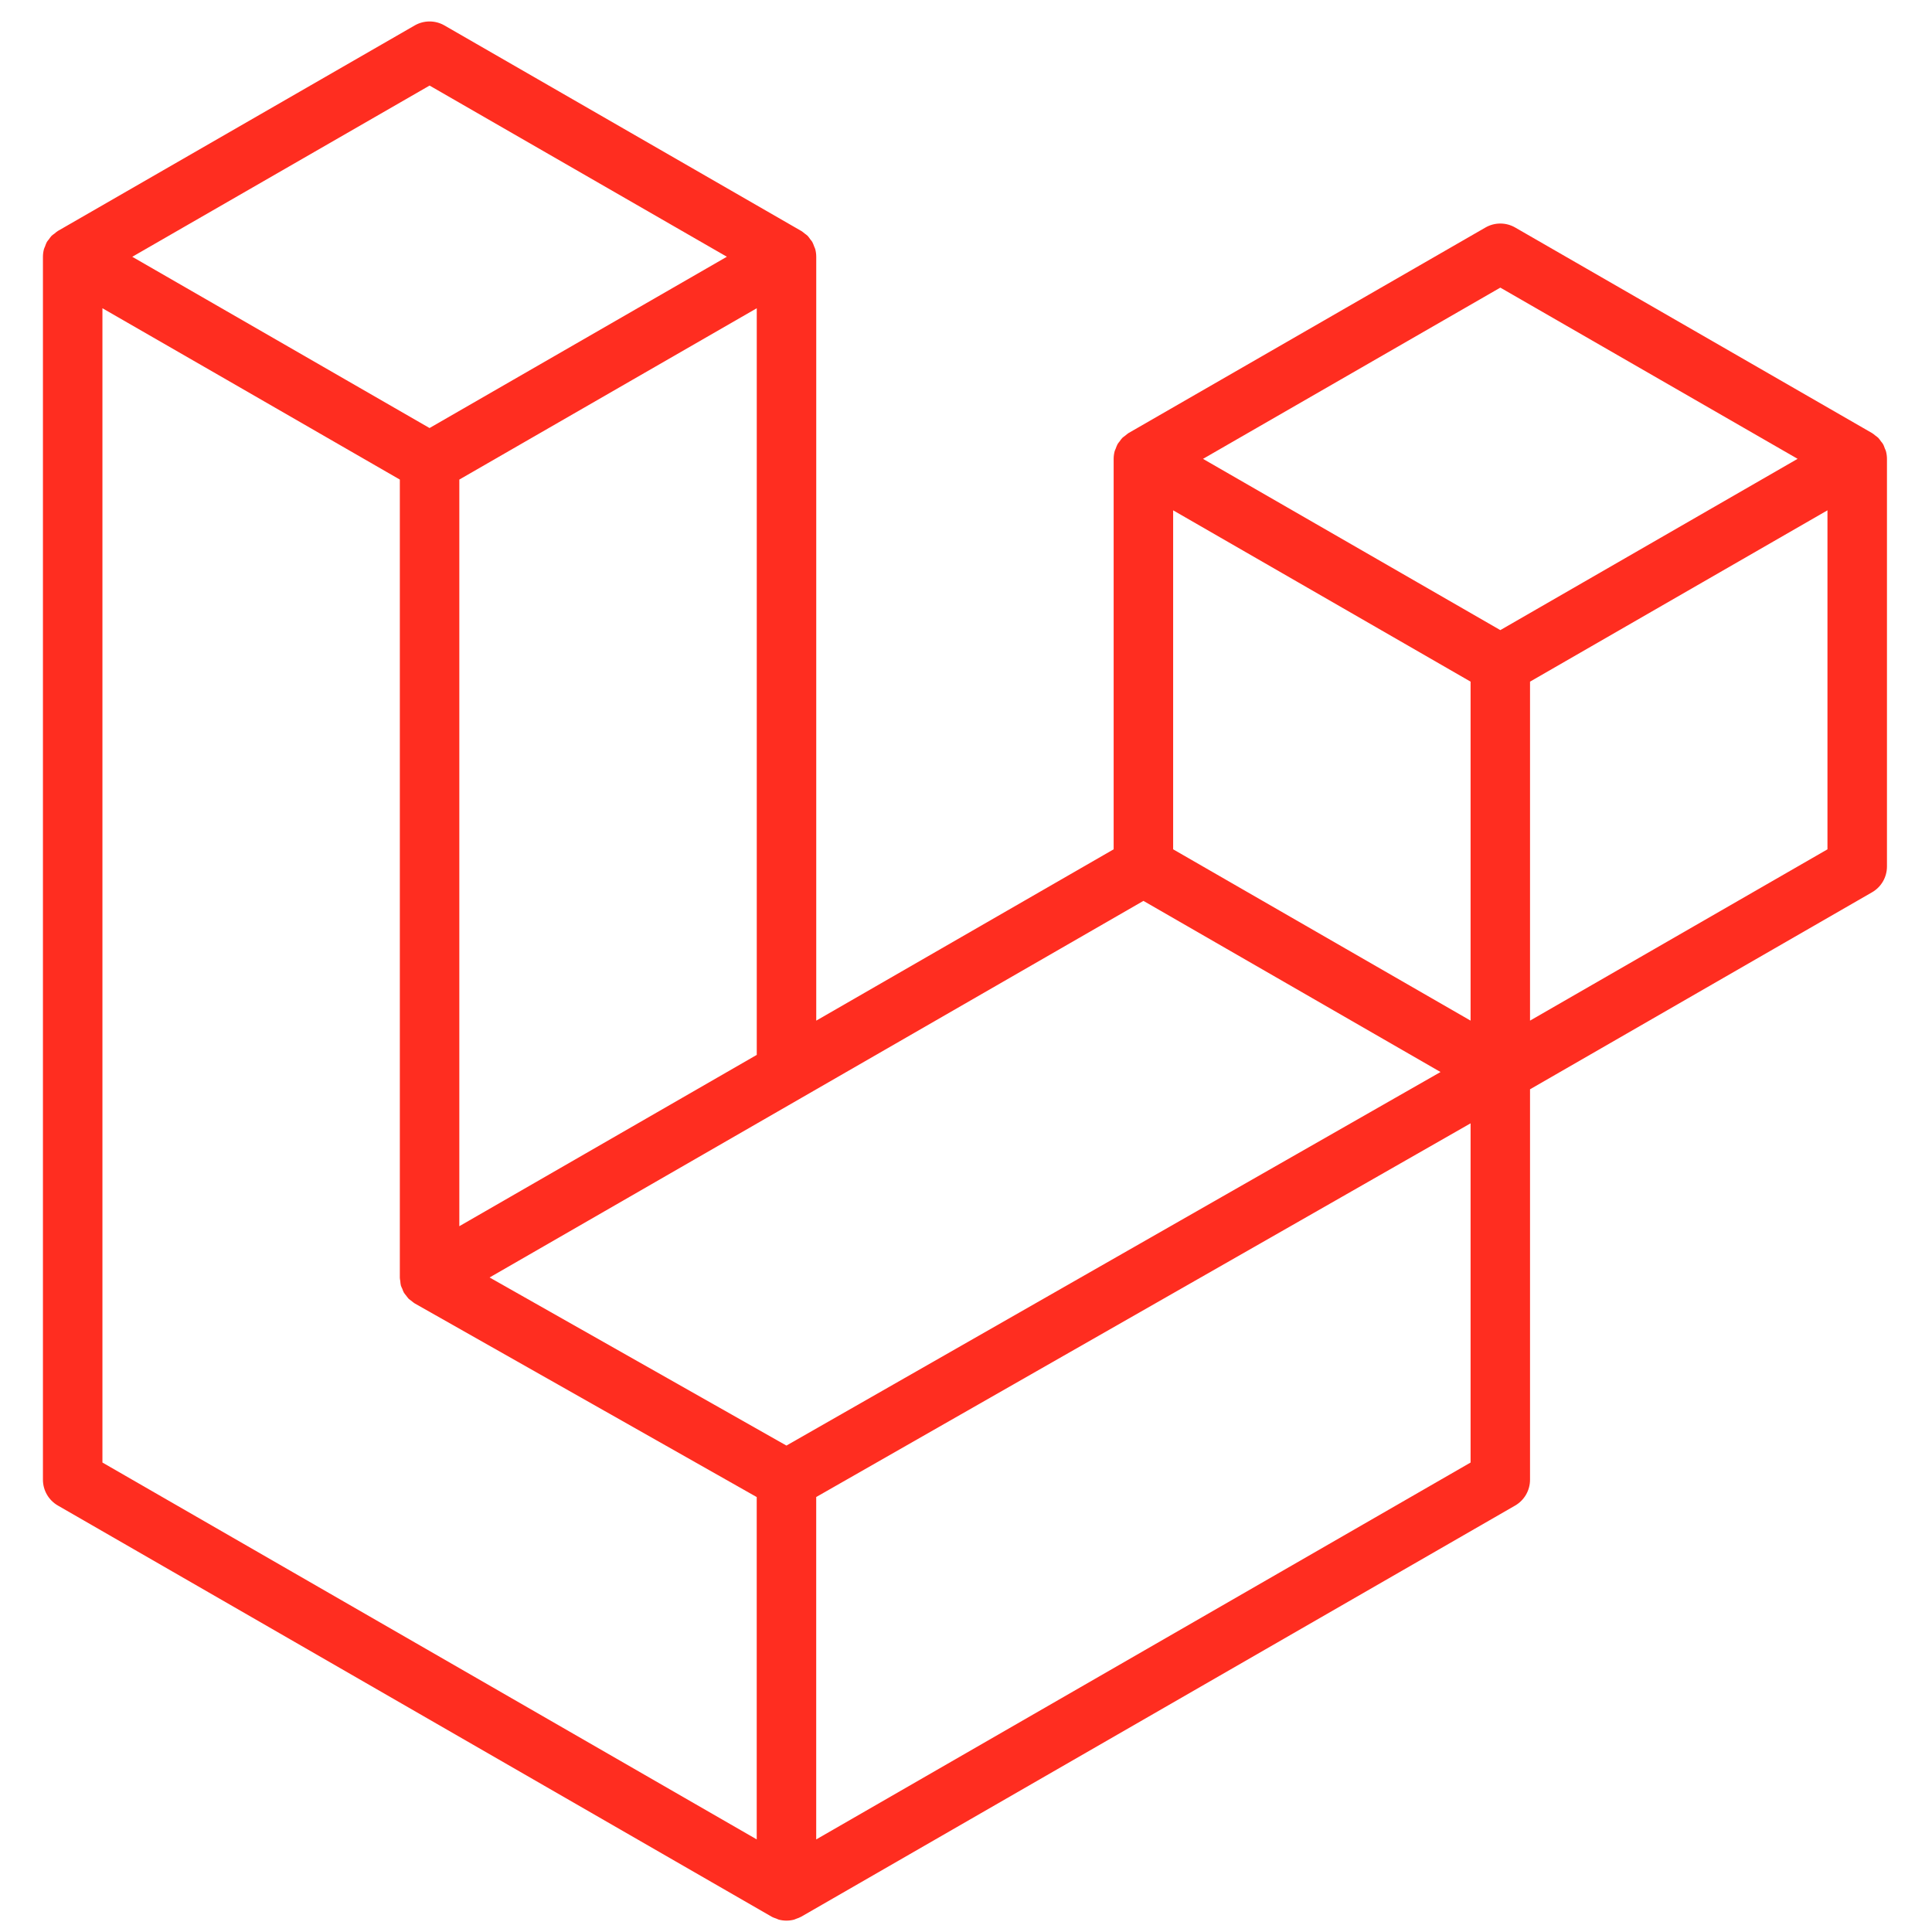
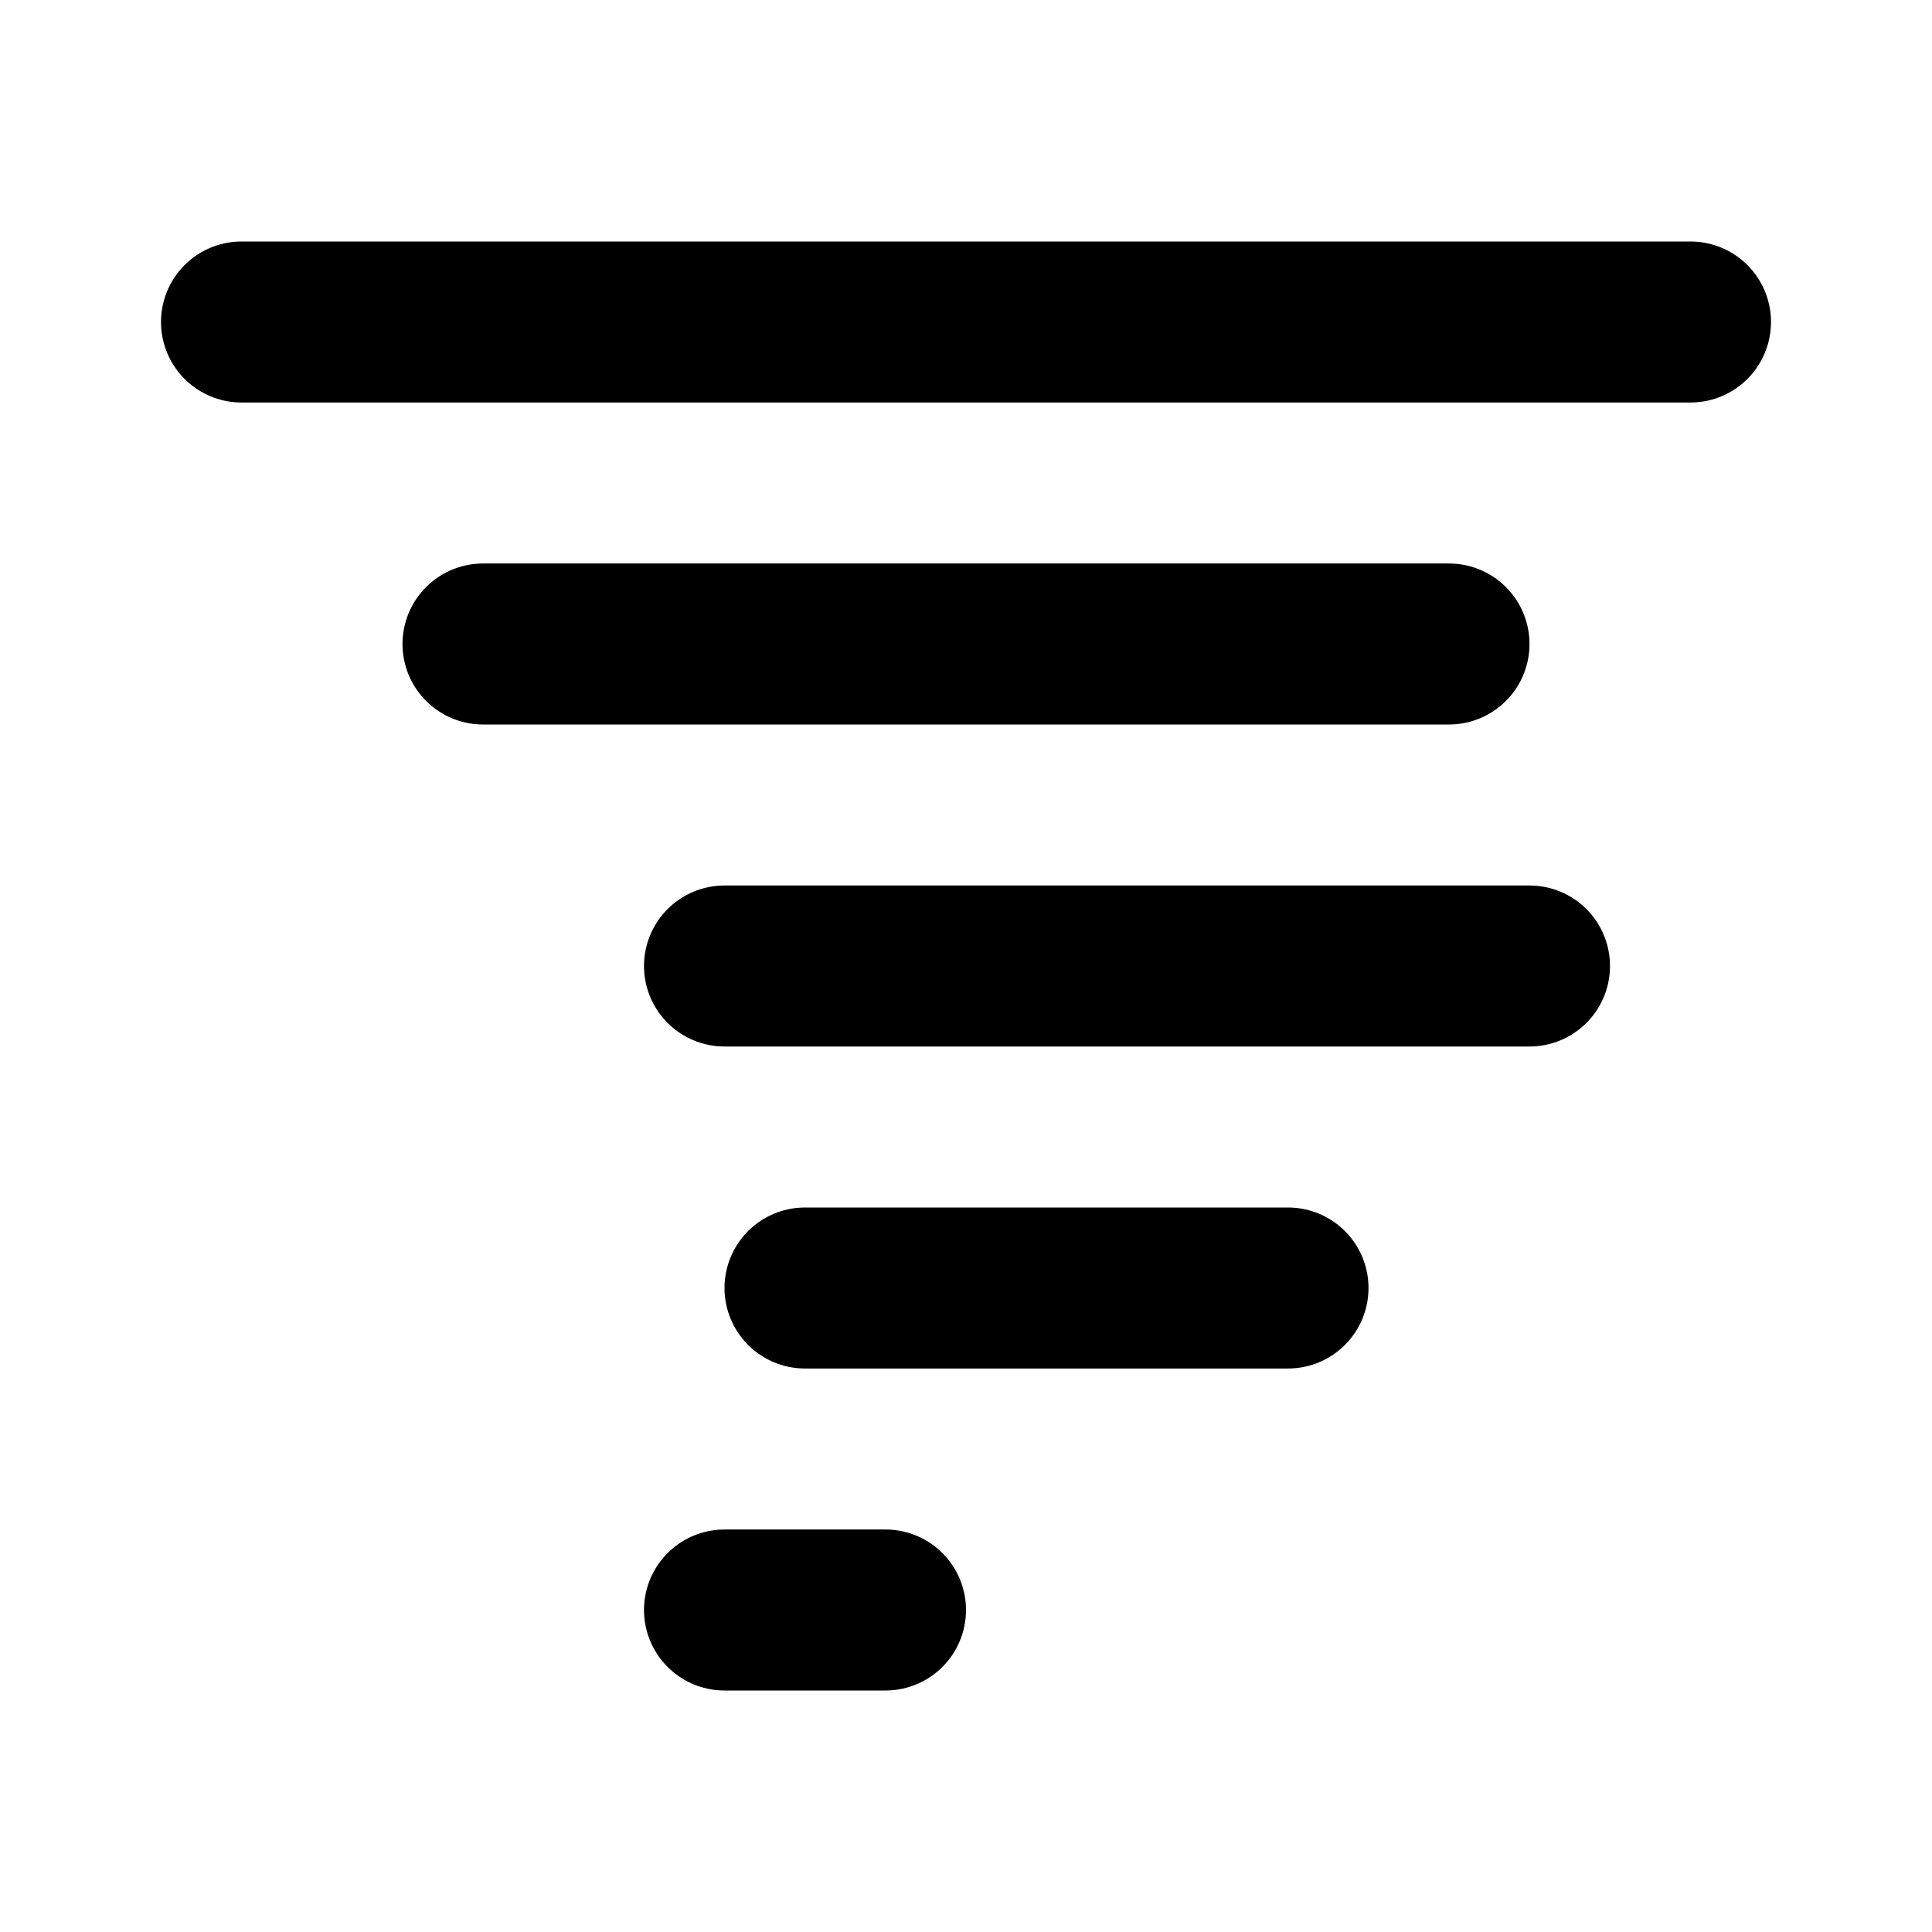
- <svg xmlns="http://www.w3.org/2000/svg" width="166" height="166" viewBox="0 0 166 166" fill="none">
-   <path fill-rule="evenodd" clip-rule="evenodd" d="M162.041 38.759C162.099 38.977 162.129 39.201 162.13 39.426V74.452C162.13 74.902 162.011 75.344 161.786 75.733C161.561 76.122 161.237 76.444 160.847 76.668L131.462 93.594V127.141C131.462 128.054 130.977 128.897 130.186 129.357L68.847 164.683C68.707 164.763 68.554 164.814 68.401 164.868C68.343 164.887 68.289 164.922 68.228 164.938C67.8 165.051 67.349 165.051 66.92 164.938C66.85 164.919 66.786 164.881 66.719 164.855C66.579 164.804 66.432 164.76 66.298 164.683L4.972 129.357C4.583 129.133 4.259 128.81 4.034 128.421C3.808 128.032 3.69 127.591 3.689 127.141L3.689 22.063C3.689 21.834 3.721 21.61 3.779 21.393C3.798 21.32 3.843 21.253 3.868 21.179C3.916 21.045 3.961 20.908 4.031 20.783C4.079 20.7 4.149 20.633 4.206 20.557C4.28 20.454 4.347 20.349 4.433 20.26C4.506 20.186 4.602 20.132 4.685 20.068C4.778 19.992 4.861 19.909 4.966 19.848L35.633 2.185C36.022 1.961 36.462 1.844 36.91 1.844C37.358 1.844 37.798 1.961 38.186 2.185L68.851 19.848H68.857C68.959 19.912 69.045 19.992 69.138 20.065C69.221 20.129 69.313 20.186 69.387 20.257C69.476 20.349 69.54 20.454 69.616 20.557C69.671 20.633 69.744 20.7 69.789 20.783C69.862 20.911 69.904 21.045 69.955 21.179C69.98 21.253 70.025 21.32 70.044 21.396C70.103 21.614 70.133 21.838 70.133 22.063V87.694L95.686 72.974V39.423C95.686 39.2 95.718 38.973 95.775 38.759C95.798 38.683 95.839 38.615 95.865 38.542C95.916 38.408 95.96 38.271 96.031 38.146C96.079 38.063 96.149 37.996 96.203 37.92C96.279 37.818 96.343 37.712 96.433 37.623C96.506 37.549 96.599 37.495 96.681 37.431C96.777 37.355 96.86 37.272 96.962 37.211L127.633 19.548C128.021 19.324 128.461 19.206 128.91 19.206C129.358 19.206 129.798 19.324 130.186 19.548L160.85 37.211C160.959 37.275 161.042 37.355 161.137 37.428C161.217 37.492 161.31 37.549 161.383 37.62C161.473 37.712 161.536 37.818 161.613 37.92C161.67 37.996 161.741 38.063 161.785 38.146C161.859 38.271 161.9 38.408 161.951 38.542C161.98 38.615 162.021 38.683 162.041 38.759ZM157.018 72.974V43.848L146.287 50.028L131.462 58.568V87.694L157.021 72.974H157.018ZM126.354 125.663V96.518L111.771 104.85L70.13 128.626V158.046L126.354 125.663ZM8.801 26.485V125.663L65.018 158.043V128.629L35.649 112L35.64 111.994L35.627 111.988C35.528 111.93 35.445 111.847 35.353 111.777C35.273 111.713 35.18 111.662 35.11 111.592L35.104 111.582C35.021 111.502 34.963 111.403 34.893 111.314C34.829 111.228 34.753 111.154 34.702 111.065L34.699 111.055C34.641 110.96 34.606 110.845 34.565 110.736C34.523 110.64 34.469 110.551 34.443 110.449C34.411 110.328 34.405 110.197 34.392 110.072C34.379 109.976 34.354 109.881 34.354 109.785V109.778V41.205L19.532 32.662L8.801 26.485ZM36.913 7.35L11.364 22.063L36.907 36.777L62.453 22.06L36.907 7.35H36.913ZM50.2 99.174L65.022 90.637V26.485L54.291 32.665L39.466 41.205V105.357L50.2 99.174ZM128.91 24.713L103.363 39.426L128.91 54.14L154.453 39.423L128.91 24.713ZM126.354 58.568L111.529 50.028L100.798 43.848V72.974L115.619 81.511L126.354 87.694V58.568ZM67.571 124.205L105.042 102.803L123.772 92.109L98.245 77.405L68.854 94.334L42.066 109.762L67.571 124.205Z" fill="#FF2D20" />
+ <svg xmlns="http://www.w3.org/2000/svg" width="24" height="24" viewBox="0 0 24 24" fill="none" stroke="currentColor" stroke-width="2" stroke-linecap="round" stroke-linejoin="round" class="lucide lucide-tornado-icon lucide-tornado">
+   <path d="M21 4H3" />
+   <path d="M18 8H6" />
+   <path d="M19 12H9" />
+   <path d="M16 16h-6" />
+   <path d="M11 20H9" />
</svg>
